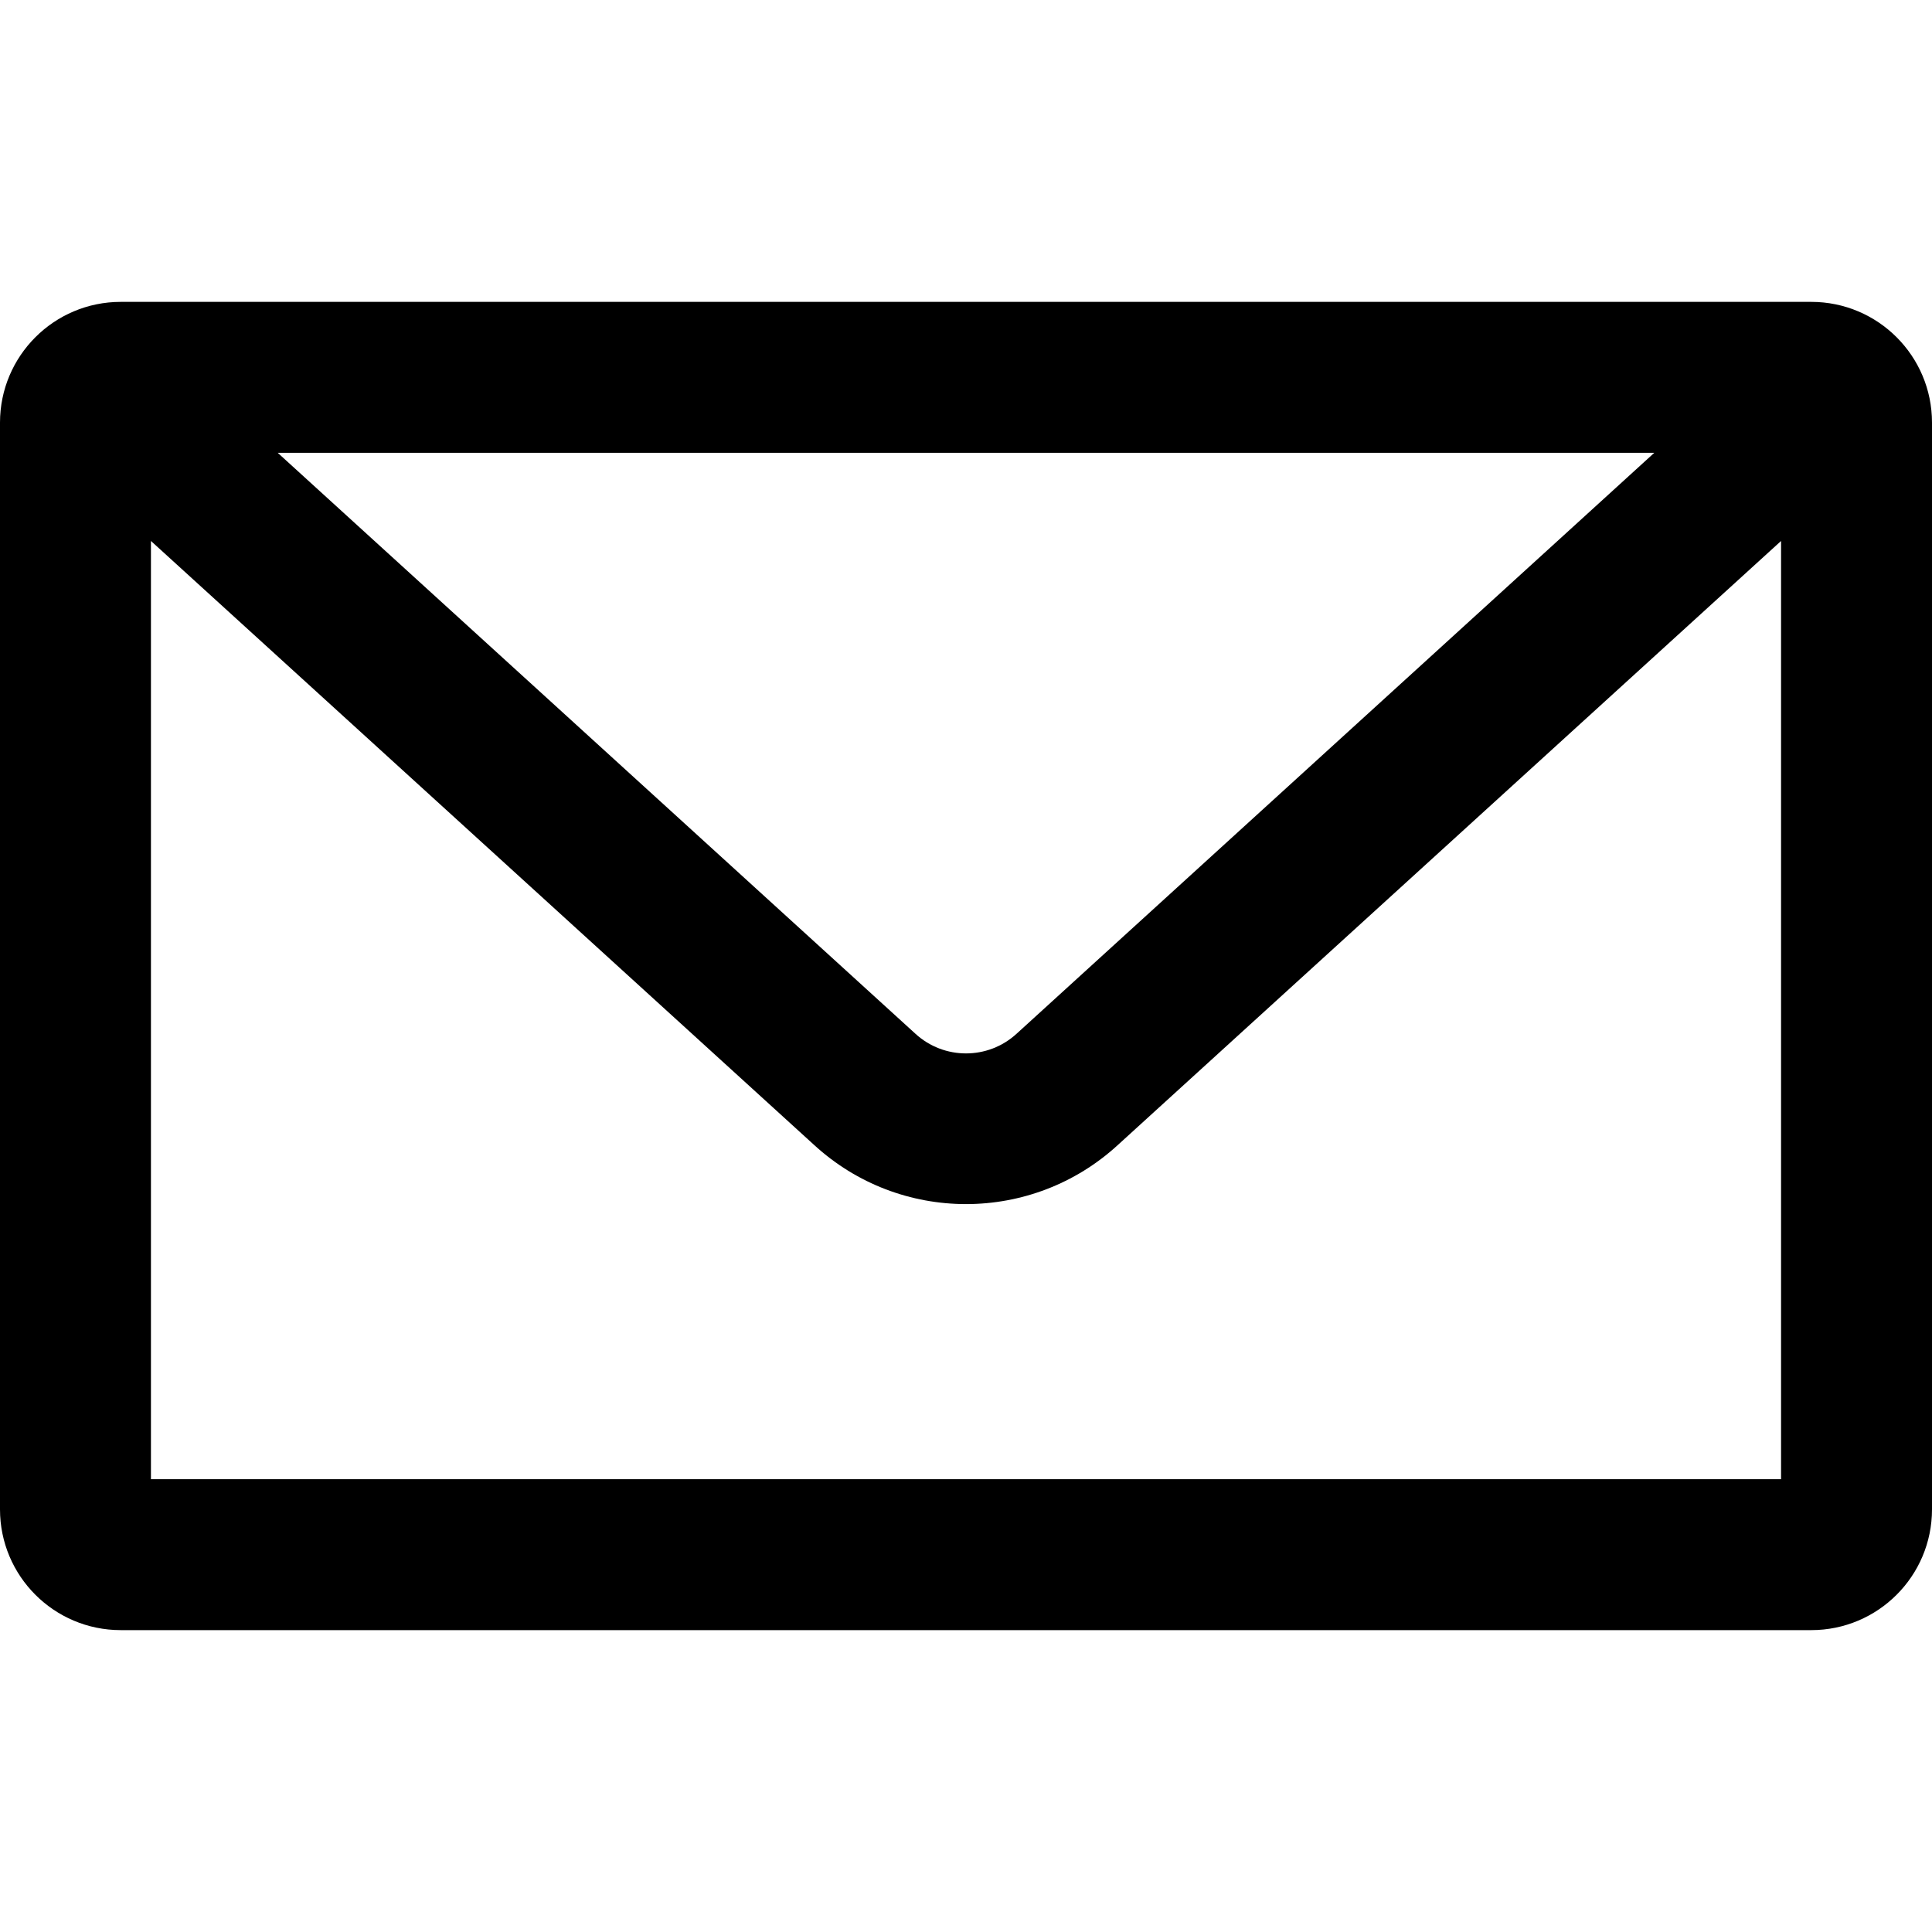
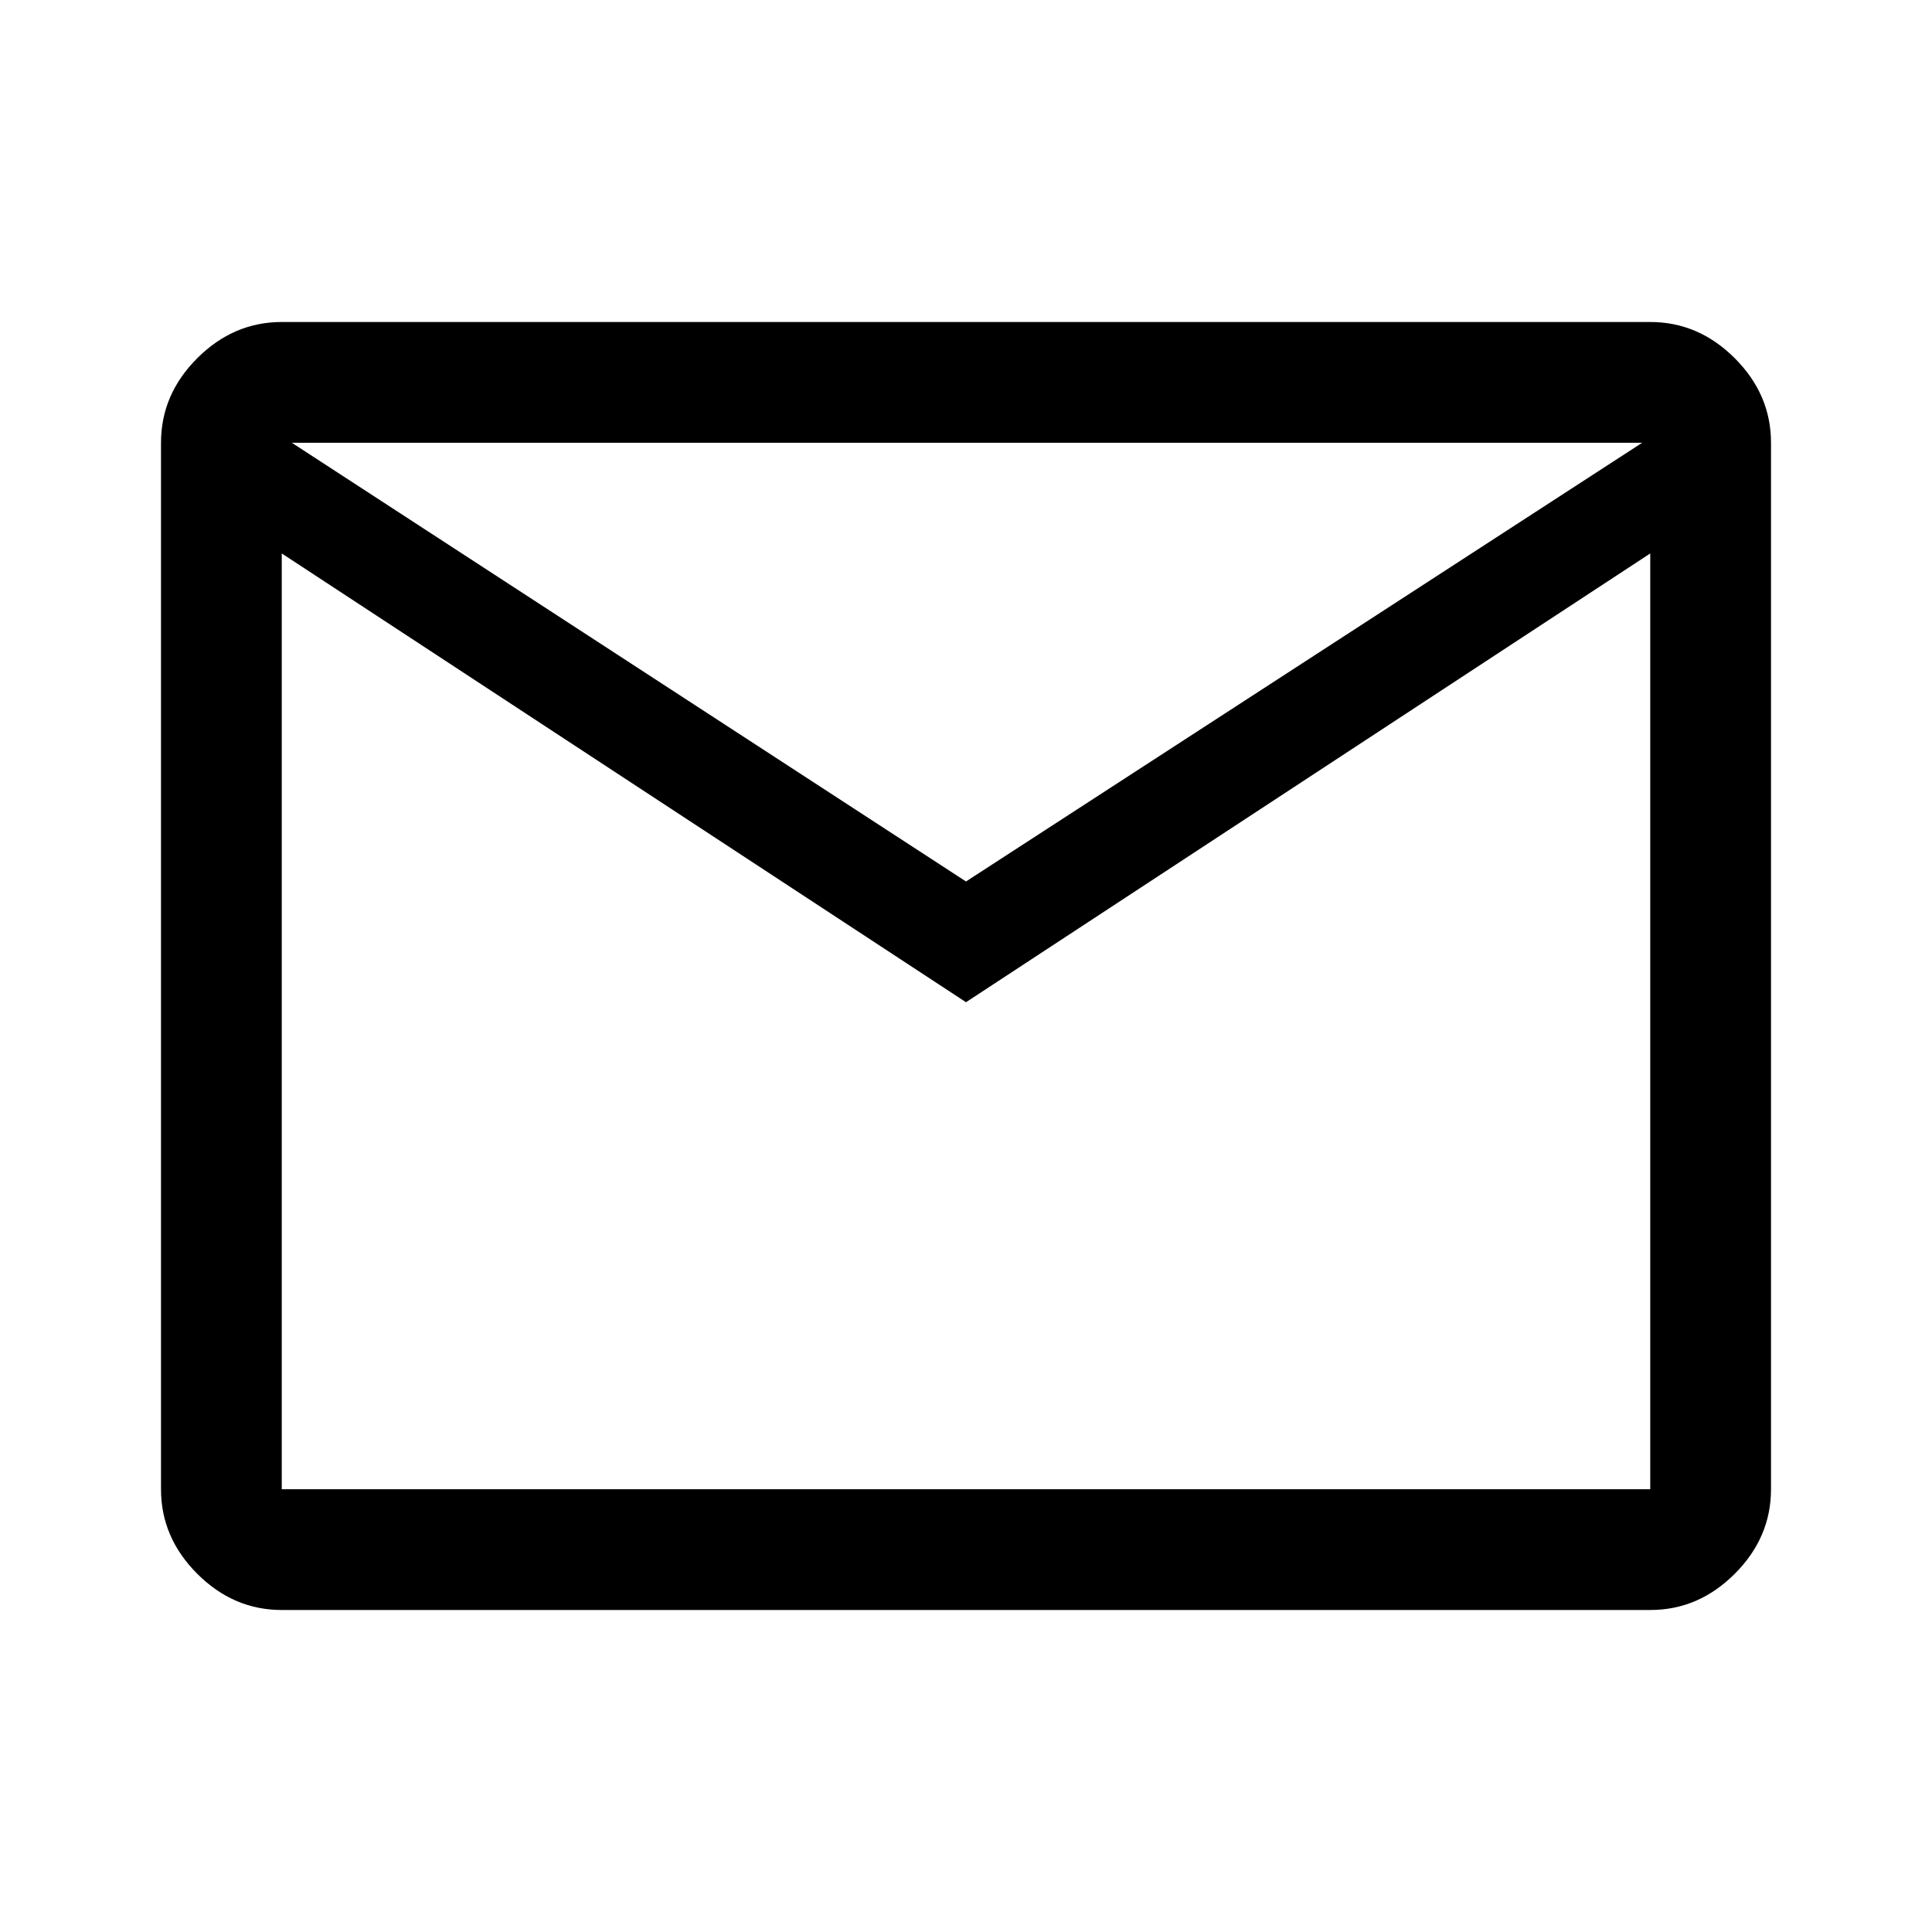
- <svg xmlns="http://www.w3.org/2000/svg" fill="#000000" width="800px" height="800px" viewBox="0 0 16 16">
-   <path d="M15 2.5H1a1 1 0 0 0-1 1v9a1 1 0 0 0 1 1h14a1 1 0 0 0 1-1v-9a1 1 0 0 0-1-1zm-1.3 1.25L8.42 8.56a.62.62 0 0 1-.84 0L2.3 3.75zm-12.45 8.5V4.48l5.49 5a1.86 1.86 0 0 0 2.52 0l5.49-5v7.77z" />
+ <svg xmlns="http://www.w3.org/2000/svg" height="48" viewBox="0 96 960 960" width="48">
+   <path d="M140 896q-24 0-42-18t-18-42V316q0-24 18-42t42-18h680q24 0 42 18t18 42v520q0 24-18 42t-42 18H140Zm340-302L140 371v465h680V371L480 594Zm0-60 336-218H145l335 218ZM140 371v-55 520-465Z" />
</svg>
